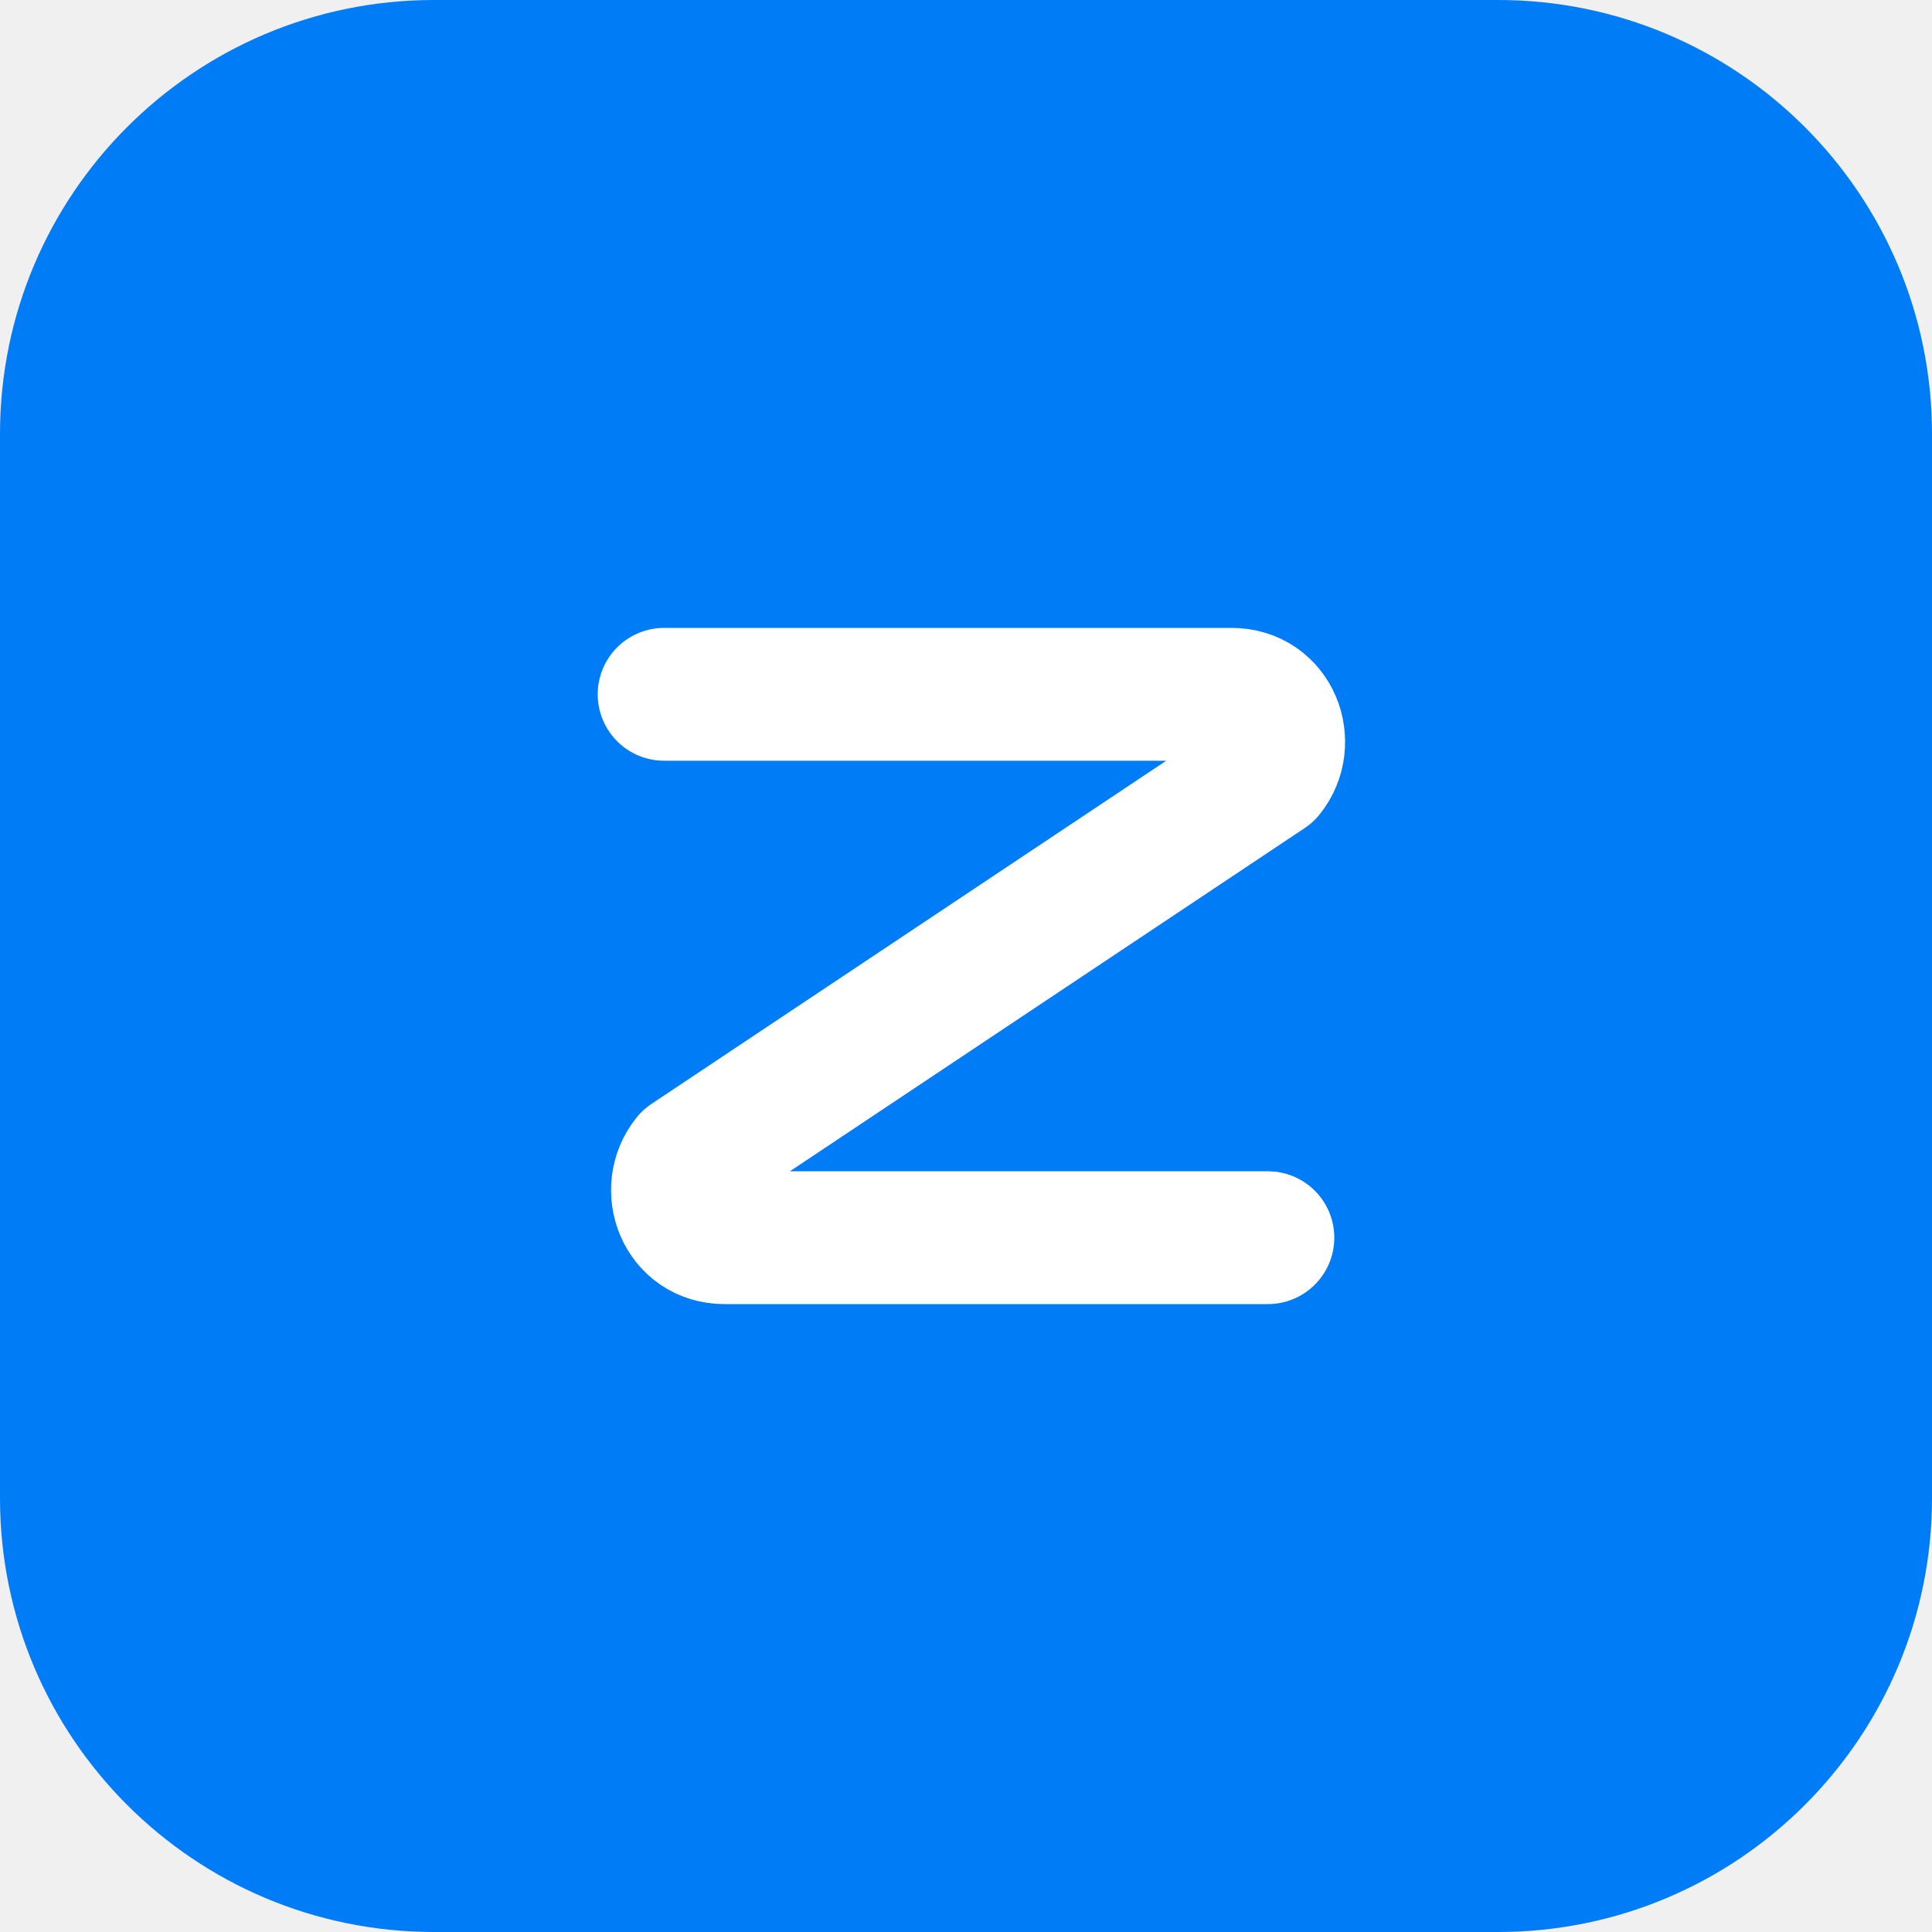
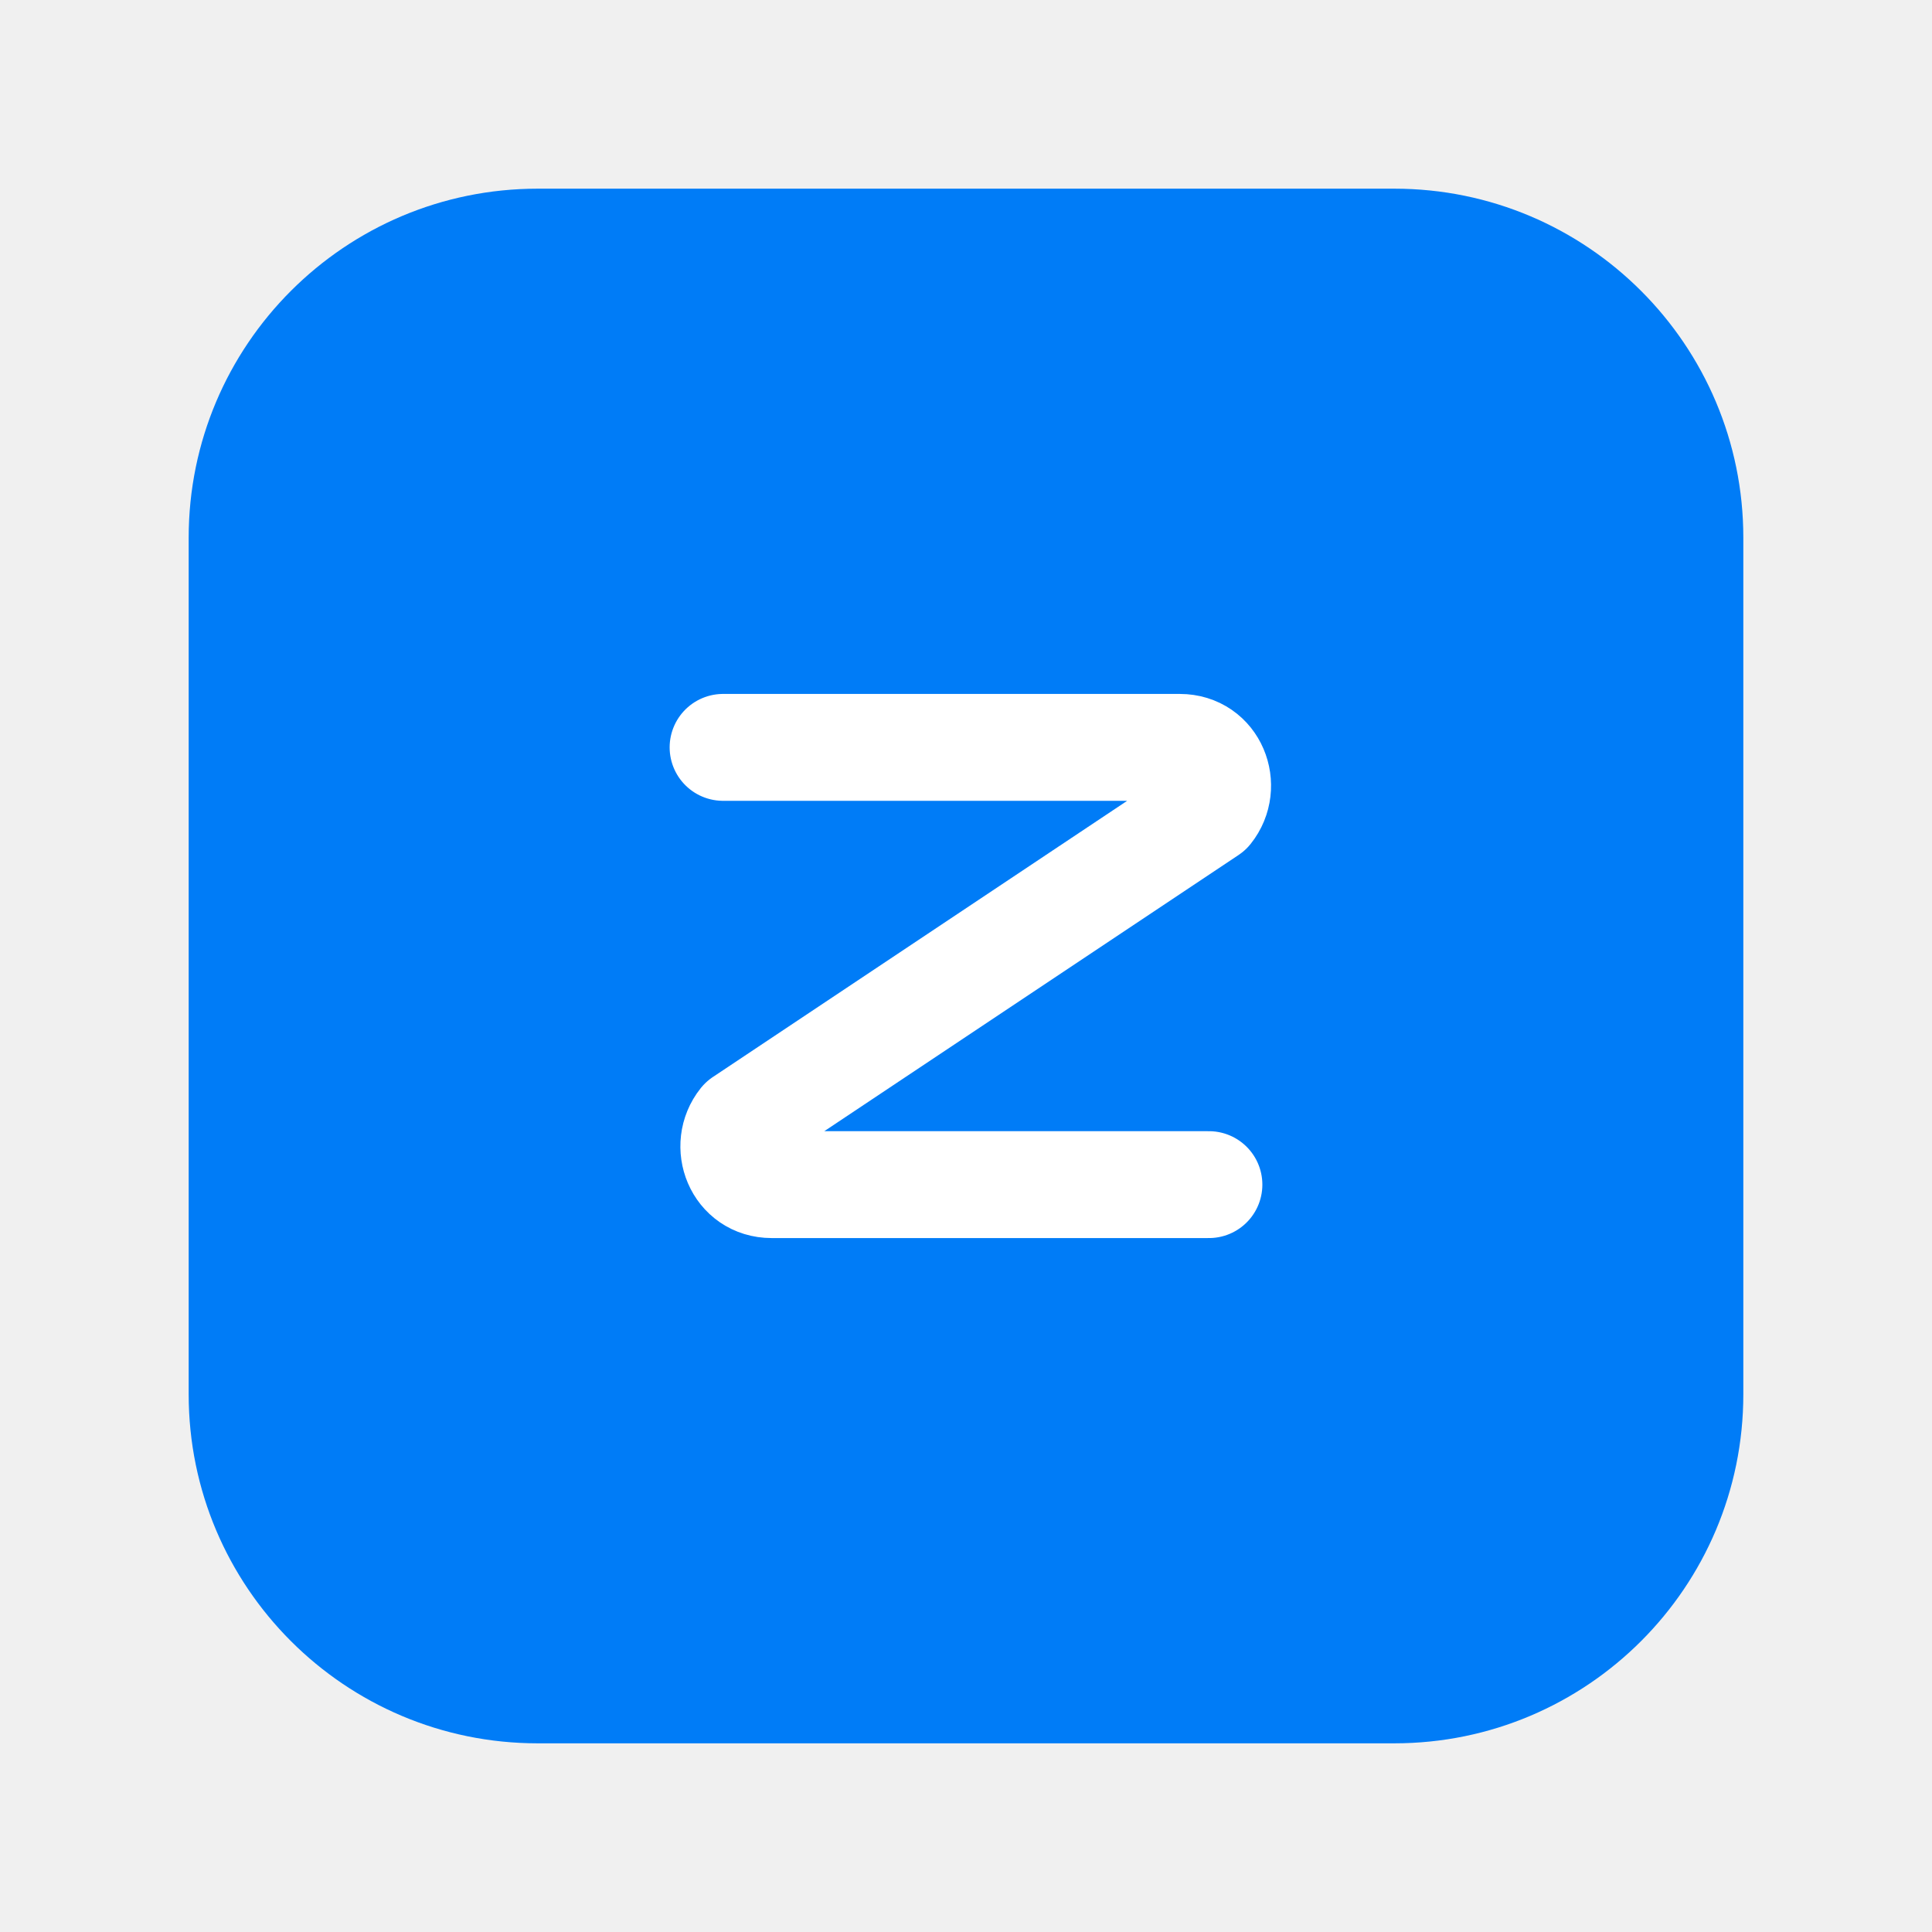
<svg xmlns="http://www.w3.org/2000/svg" width="1024" height="1024" viewBox="0 0 1024 1024">
-   <rect width="1024" height="1024" rx="230" fill="#007cf7" />
-   <path d="M7 7.5h9.4c.7 0 1 .8.6 1.3L7.4 15.2c-.4.5-.1 1.3.6 1.3H17" fill="none" stroke="#fff" stroke-width="2.2" stroke-linecap="round" stroke-linejoin="round" transform="translate(512 512) scale(32) translate(-12 -12)" />
+   <rect x="100" y="100" width="824" height="824" rx="185" fill="#007cf7" />
+   <path d="M7 7.5h9.4c.7 0 1 .8.6 1.3L7.4 15.2c-.4.5-.1 1.3.6 1.3H17" fill="none" stroke="#fff" stroke-width="2.2" stroke-linecap="round" stroke-linejoin="round" transform="translate(512 512) scale(25.75) translate(-12 -12)" />
</svg>
